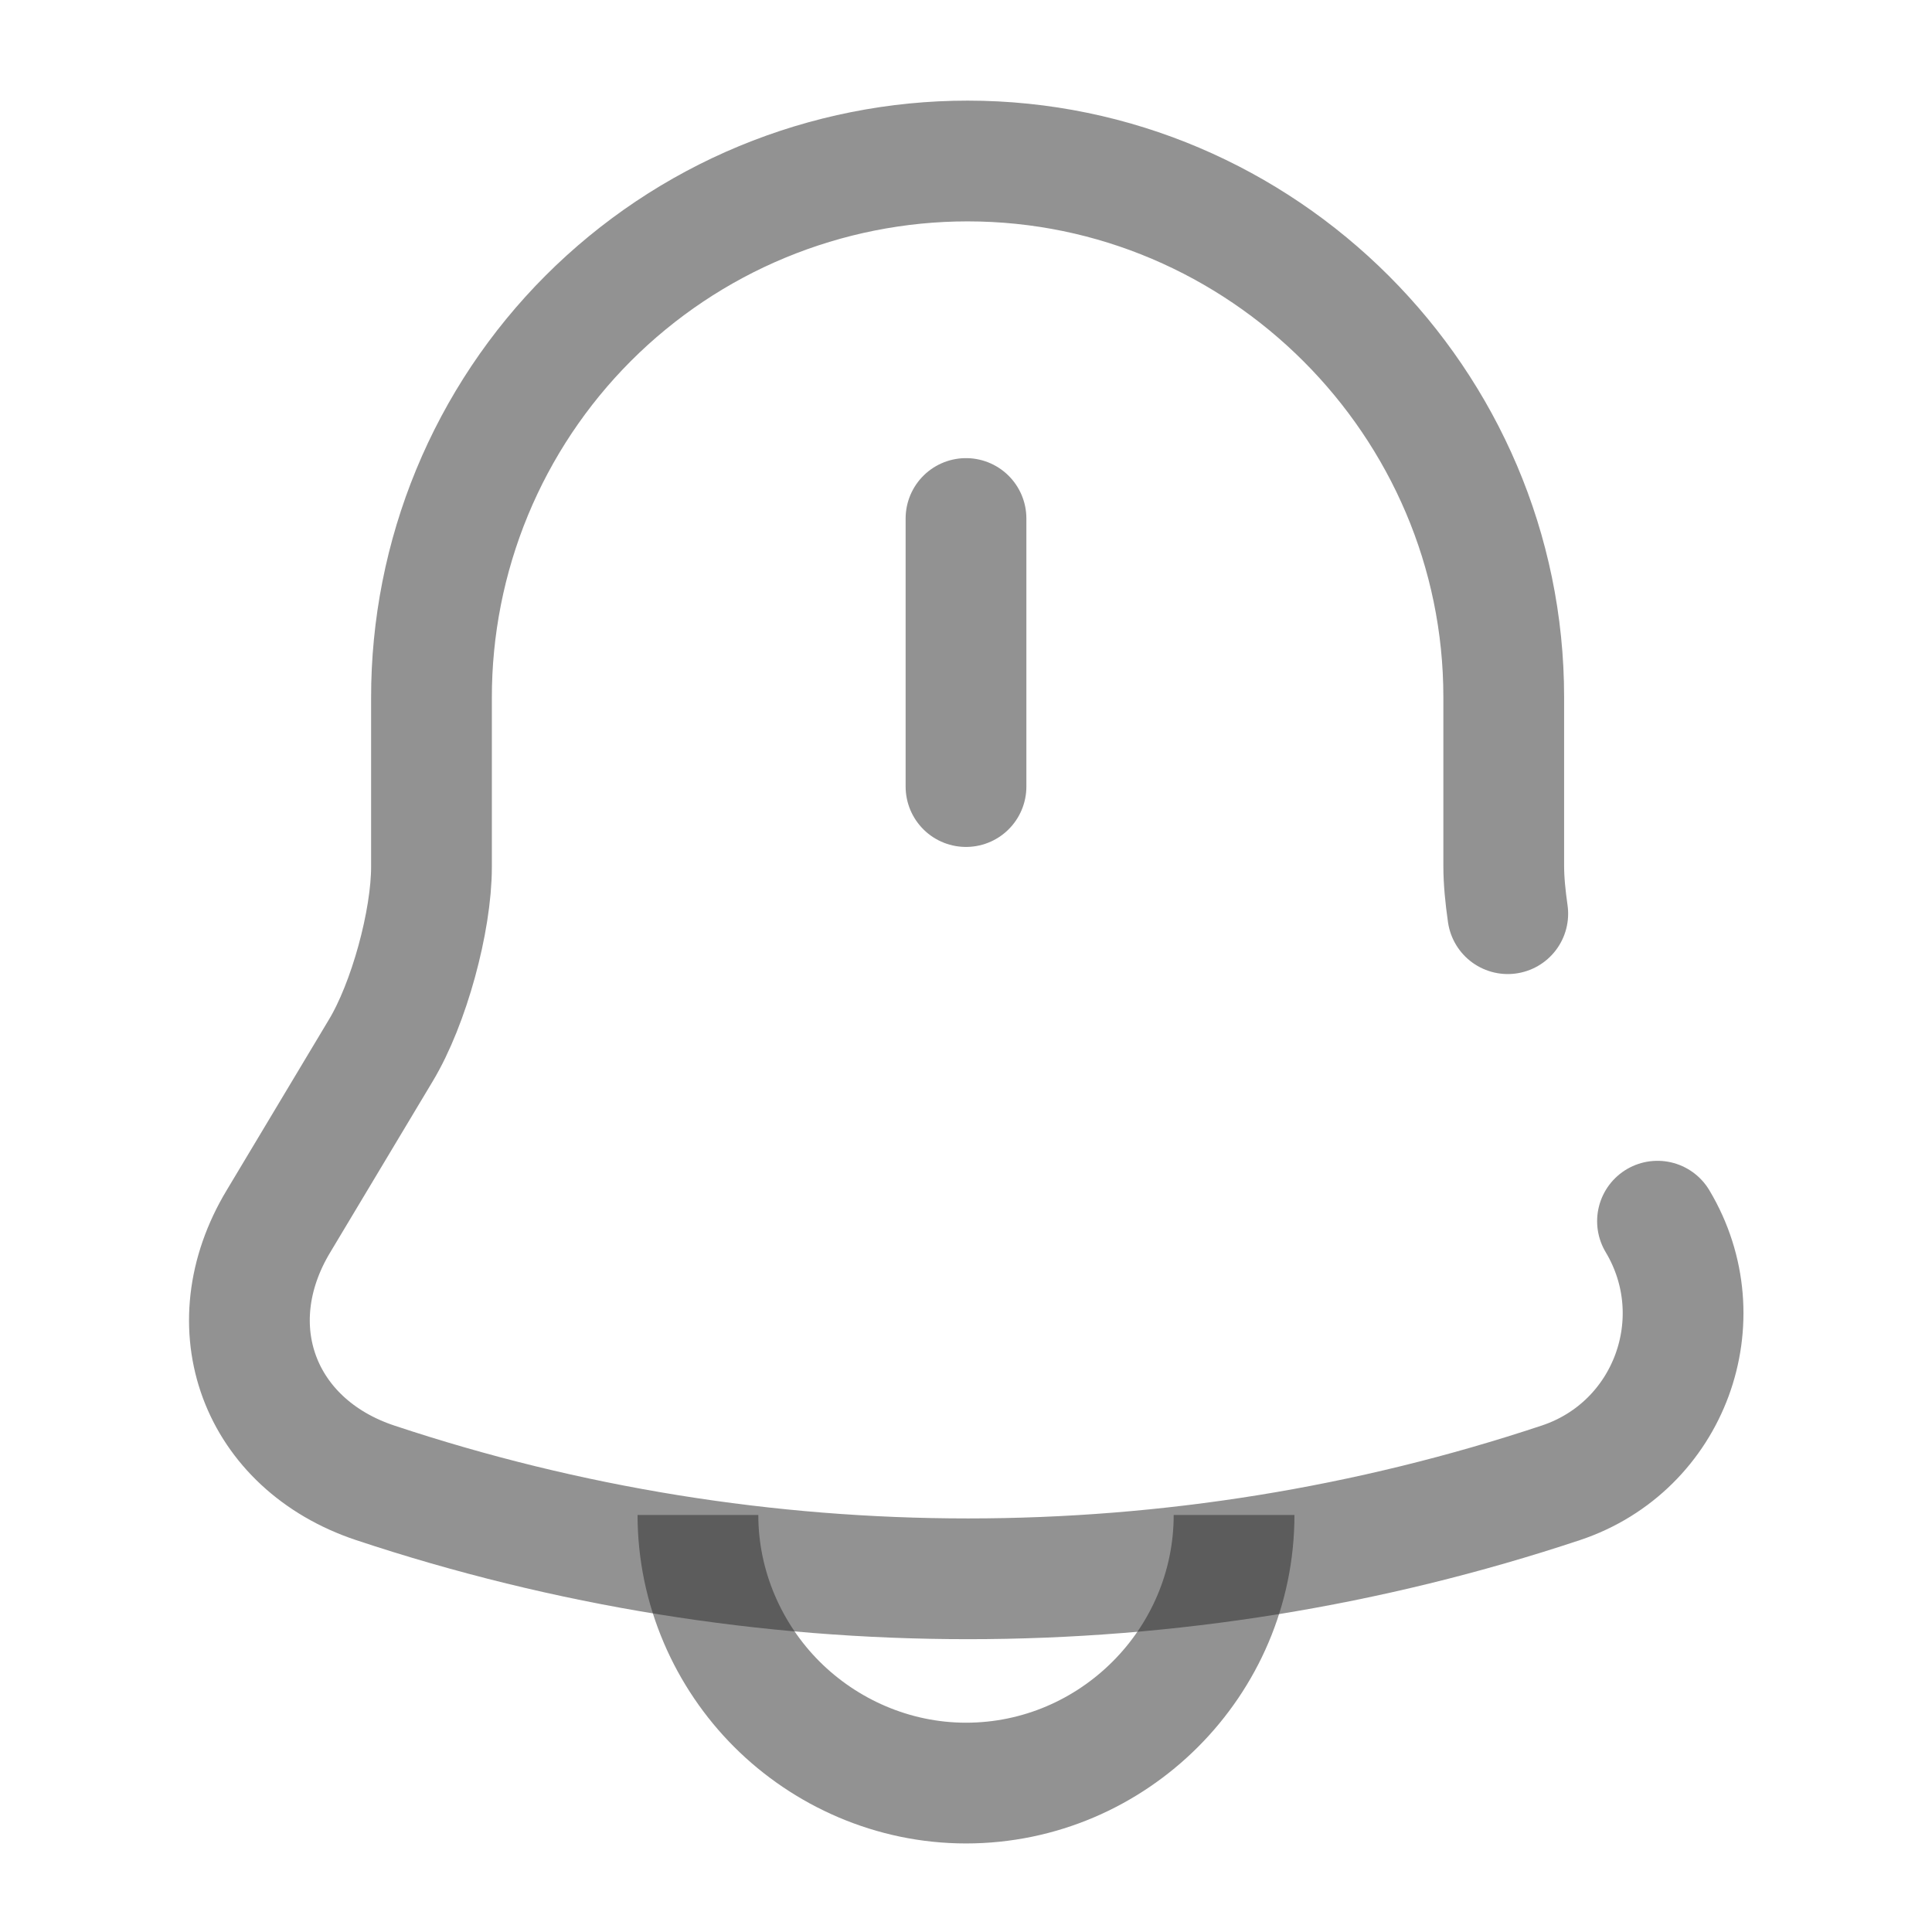
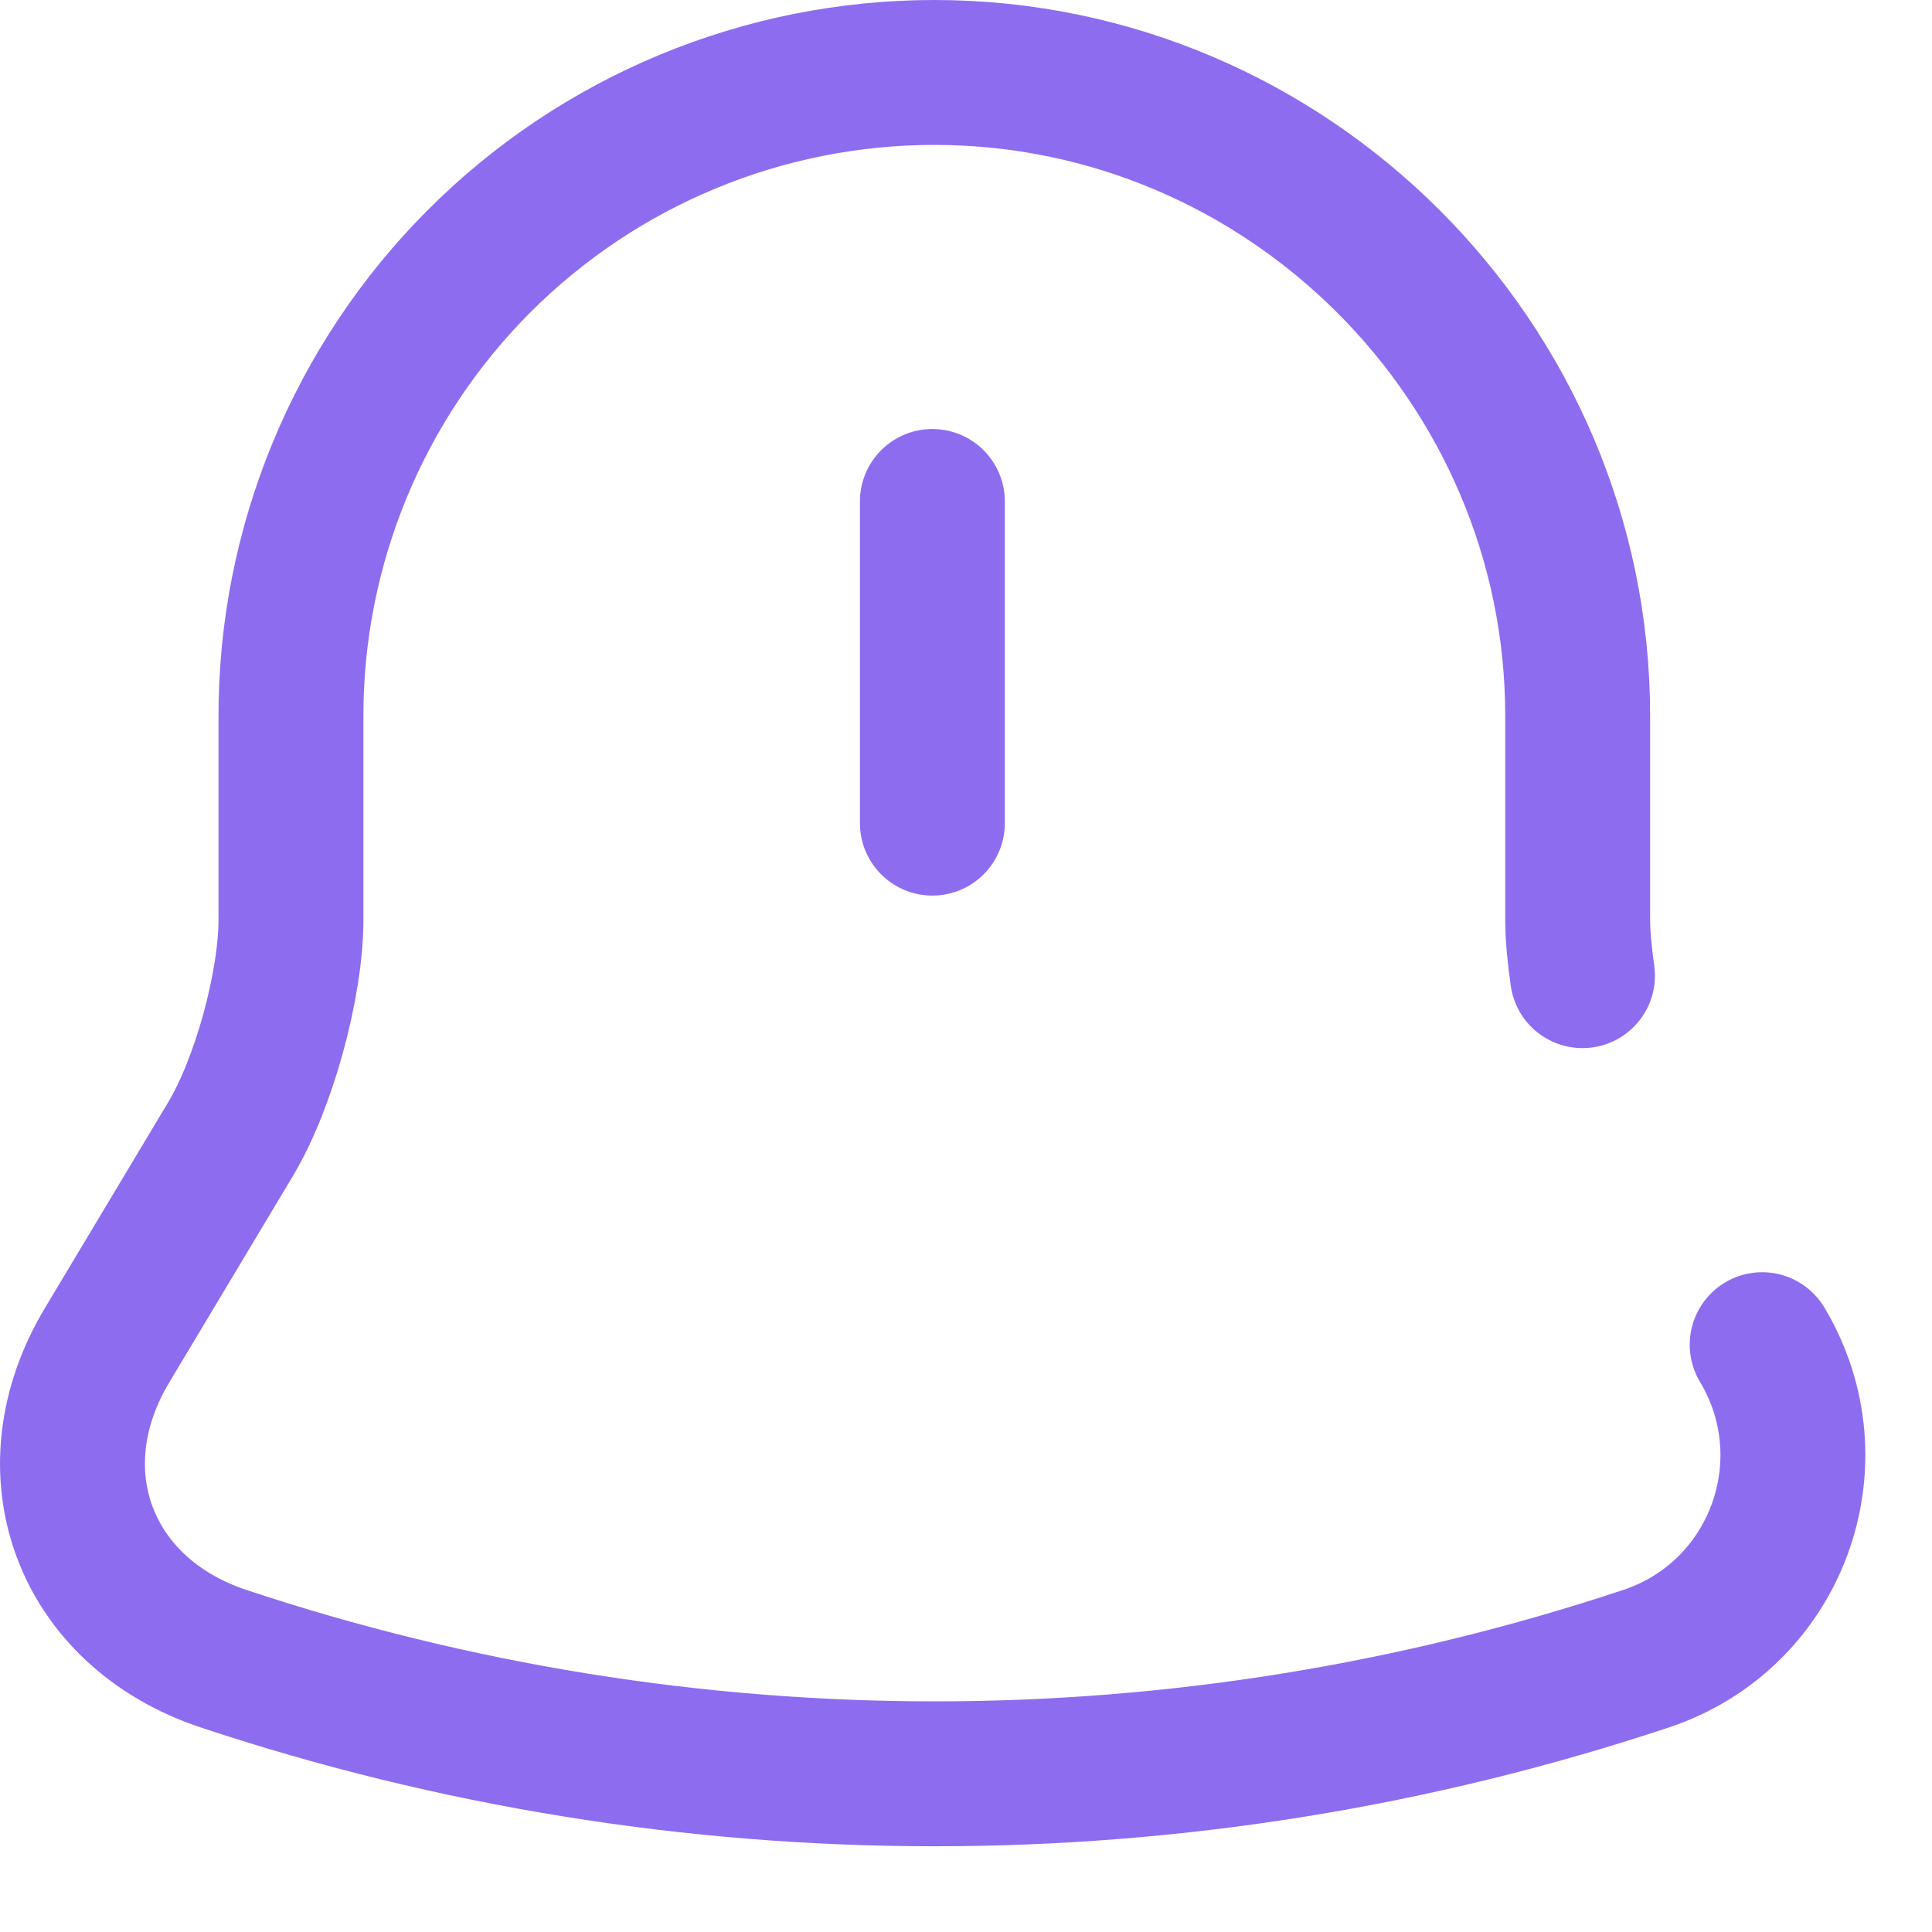
- <svg xmlns="http://www.w3.org/2000/svg" width="24" height="24" viewBox="0 0 24 24" fill="none">
-   <path d="M12 6.441V9.771M20.59 15.17C21.32 16.39 20.74 17.97 19.39 18.42C14.609 20.01 9.441 20.01 4.66 18.42C3.22 17.94 2.67 16.48 3.46 15.17L4.73 13.05C5.08 12.47 5.36 11.44 5.36 10.77V8.67C5.359 7.795 5.53 6.927 5.864 6.118C6.198 5.309 6.688 4.574 7.307 3.954C7.926 3.335 8.66 2.843 9.469 2.508C10.278 2.173 11.145 2 12.02 2C15.68 2 18.68 5 18.68 8.66V10.76C18.68 10.94 18.7 11.14 18.73 11.35" stroke="#272727" stroke-opacity="0.5" stroke-width="1.5" stroke-miterlimit="10" stroke-linecap="round" />
-   <path d="M15.33 18.82C15.33 20.65 13.83 22.15 12 22.15C11.09 22.15 10.25 21.77 9.65 21.17C9.05 20.57 8.67 19.73 8.67 18.82" stroke="#272727" stroke-opacity="0.5" stroke-width="1.5" stroke-miterlimit="10" />
+ <svg xmlns="http://www.w3.org/2000/svg" width="20" height="20" viewBox="0 0 20 20" fill="none">
+   <path d="M9.652 5.191V8.521M18.242 13.92C18.972 15.14 18.392 16.72 17.042 17.17C12.261 18.76 7.093 18.76 2.312 17.17C0.872 16.69 0.322 15.23 1.112 13.92L2.382 11.8C2.732 11.22 3.012 10.19 3.012 9.52V7.42C3.01 6.545 3.182 5.677 3.516 4.868C3.85 4.059 4.34 3.324 4.959 2.704C5.577 2.085 6.312 1.593 7.121 1.258C7.929 0.923 8.796 0.75 9.672 0.75C13.332 0.75 16.332 3.75 16.332 7.41V9.51C16.332 9.69 16.352 9.89 16.382 10.1" stroke="#8E6CEF" stroke-width="1.5" stroke-miterlimit="10" stroke-linecap="round" />
</svg>
